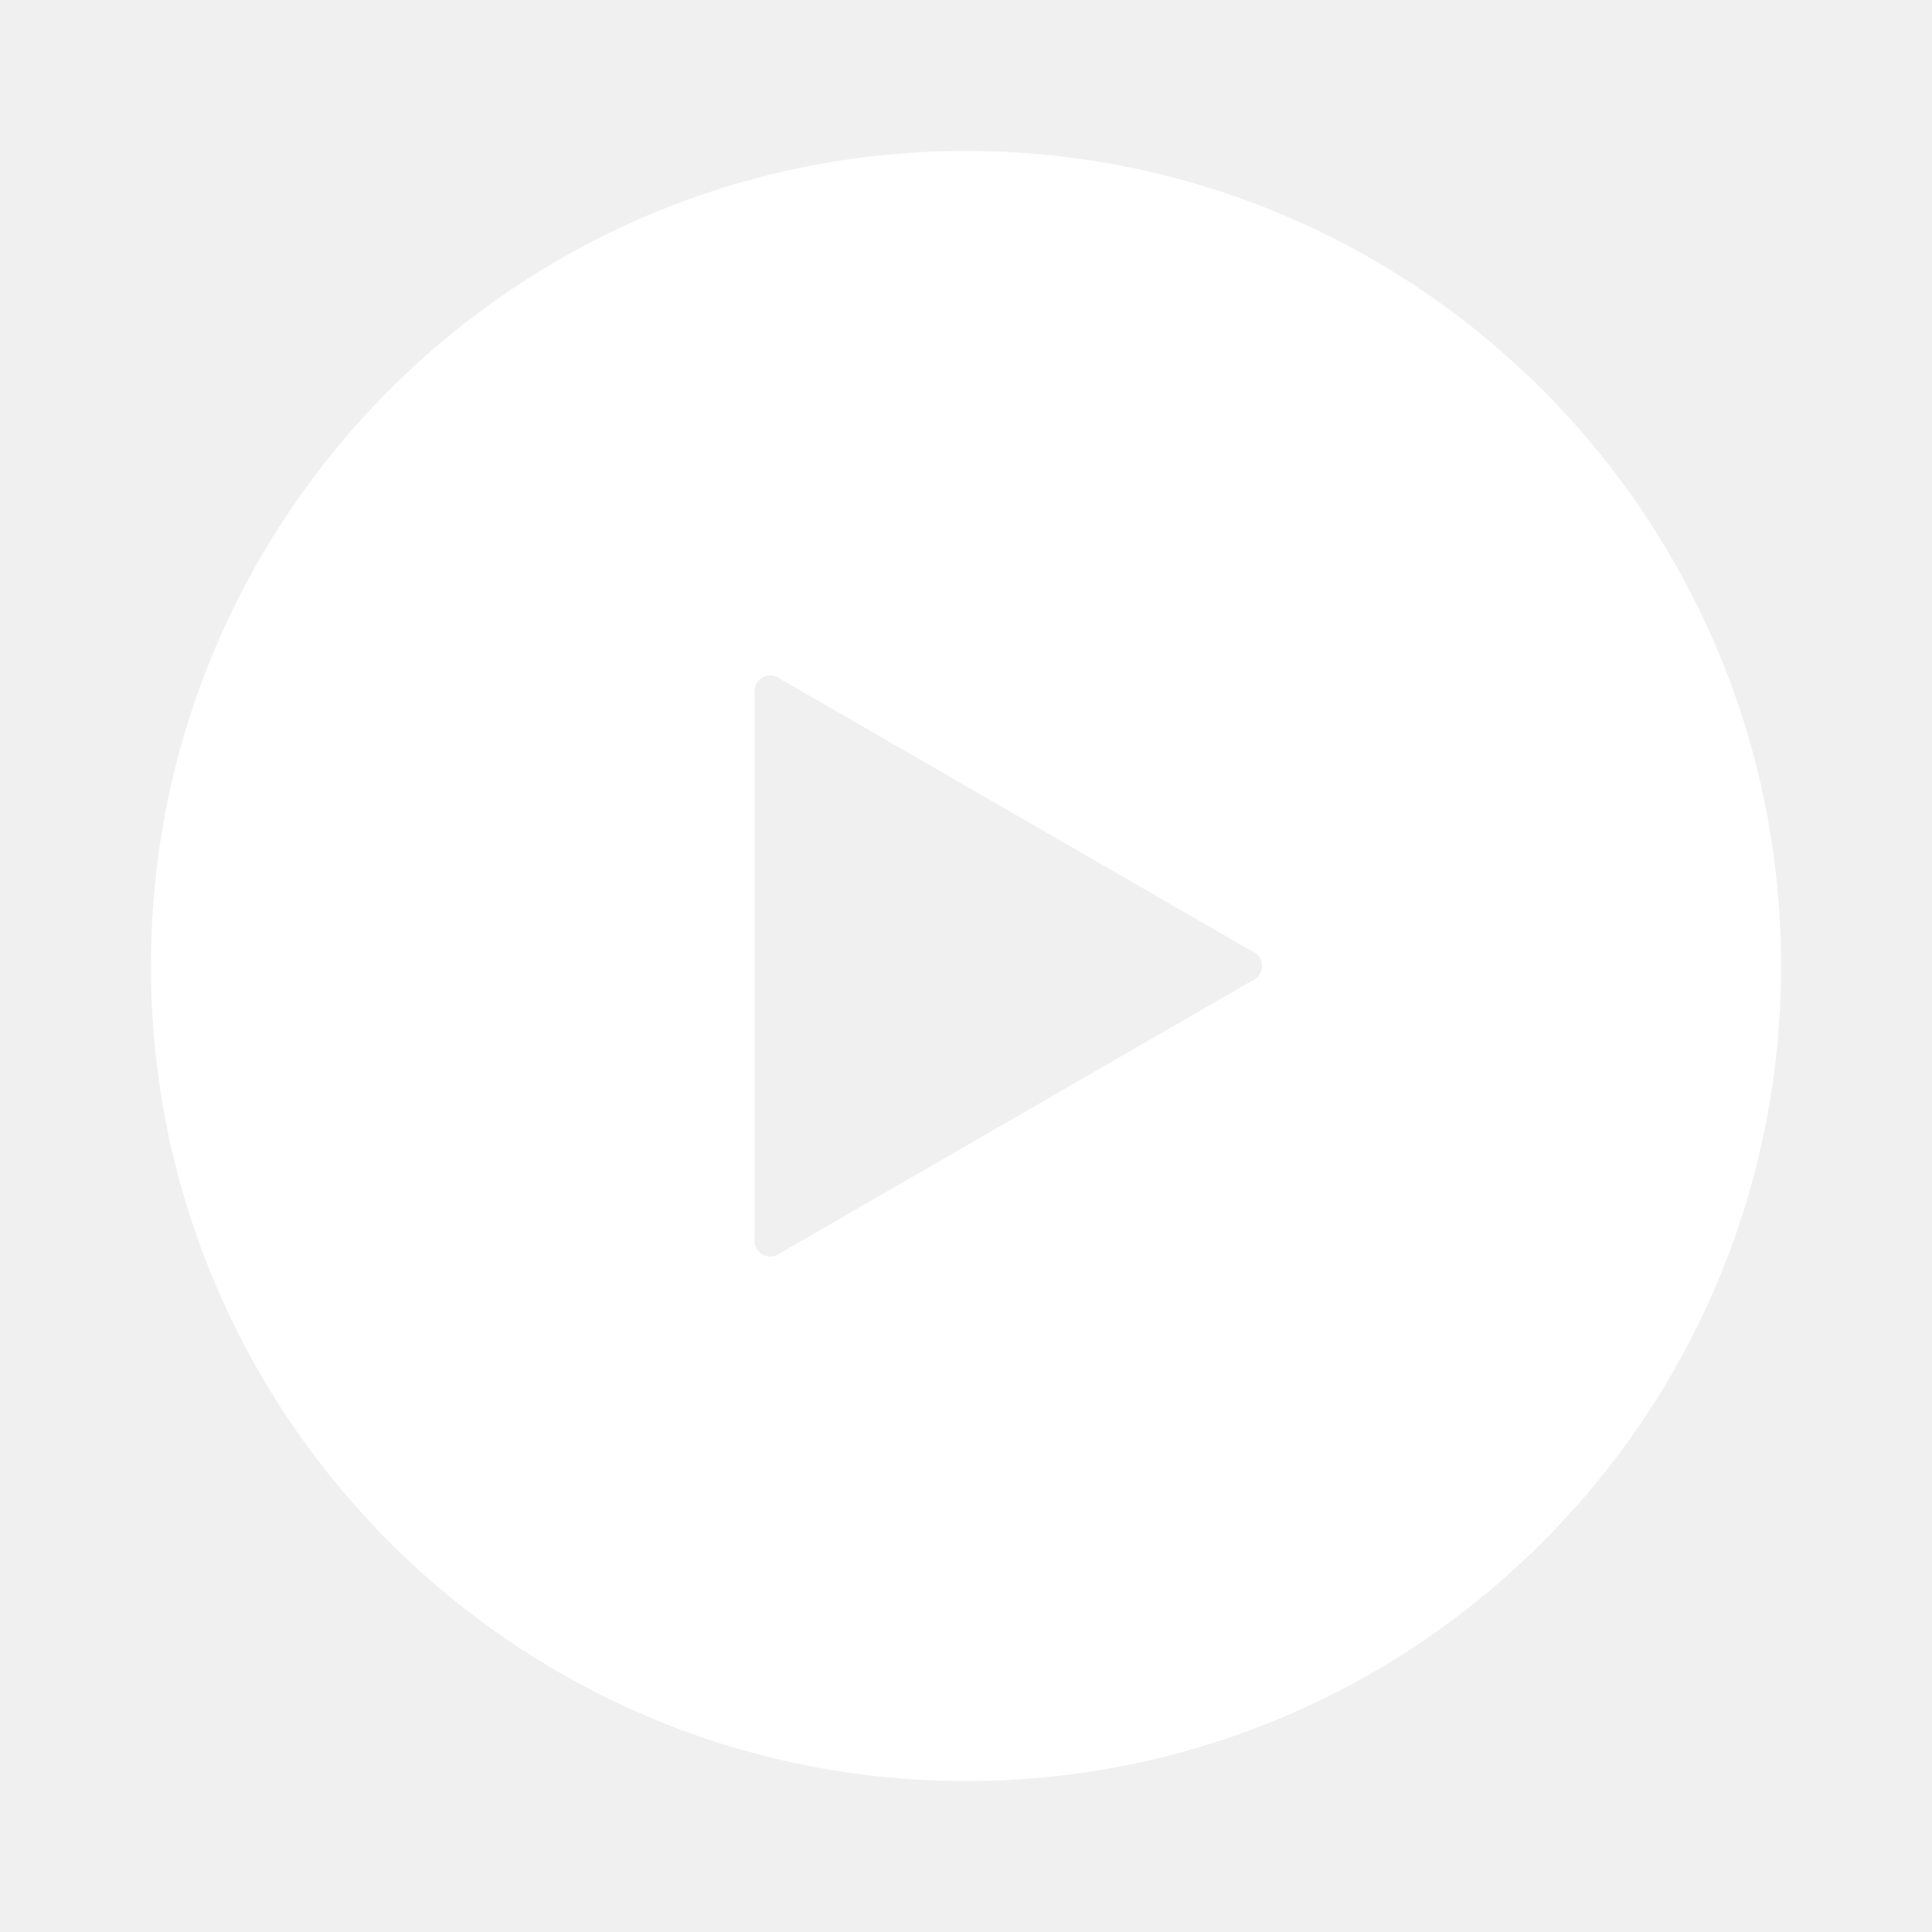
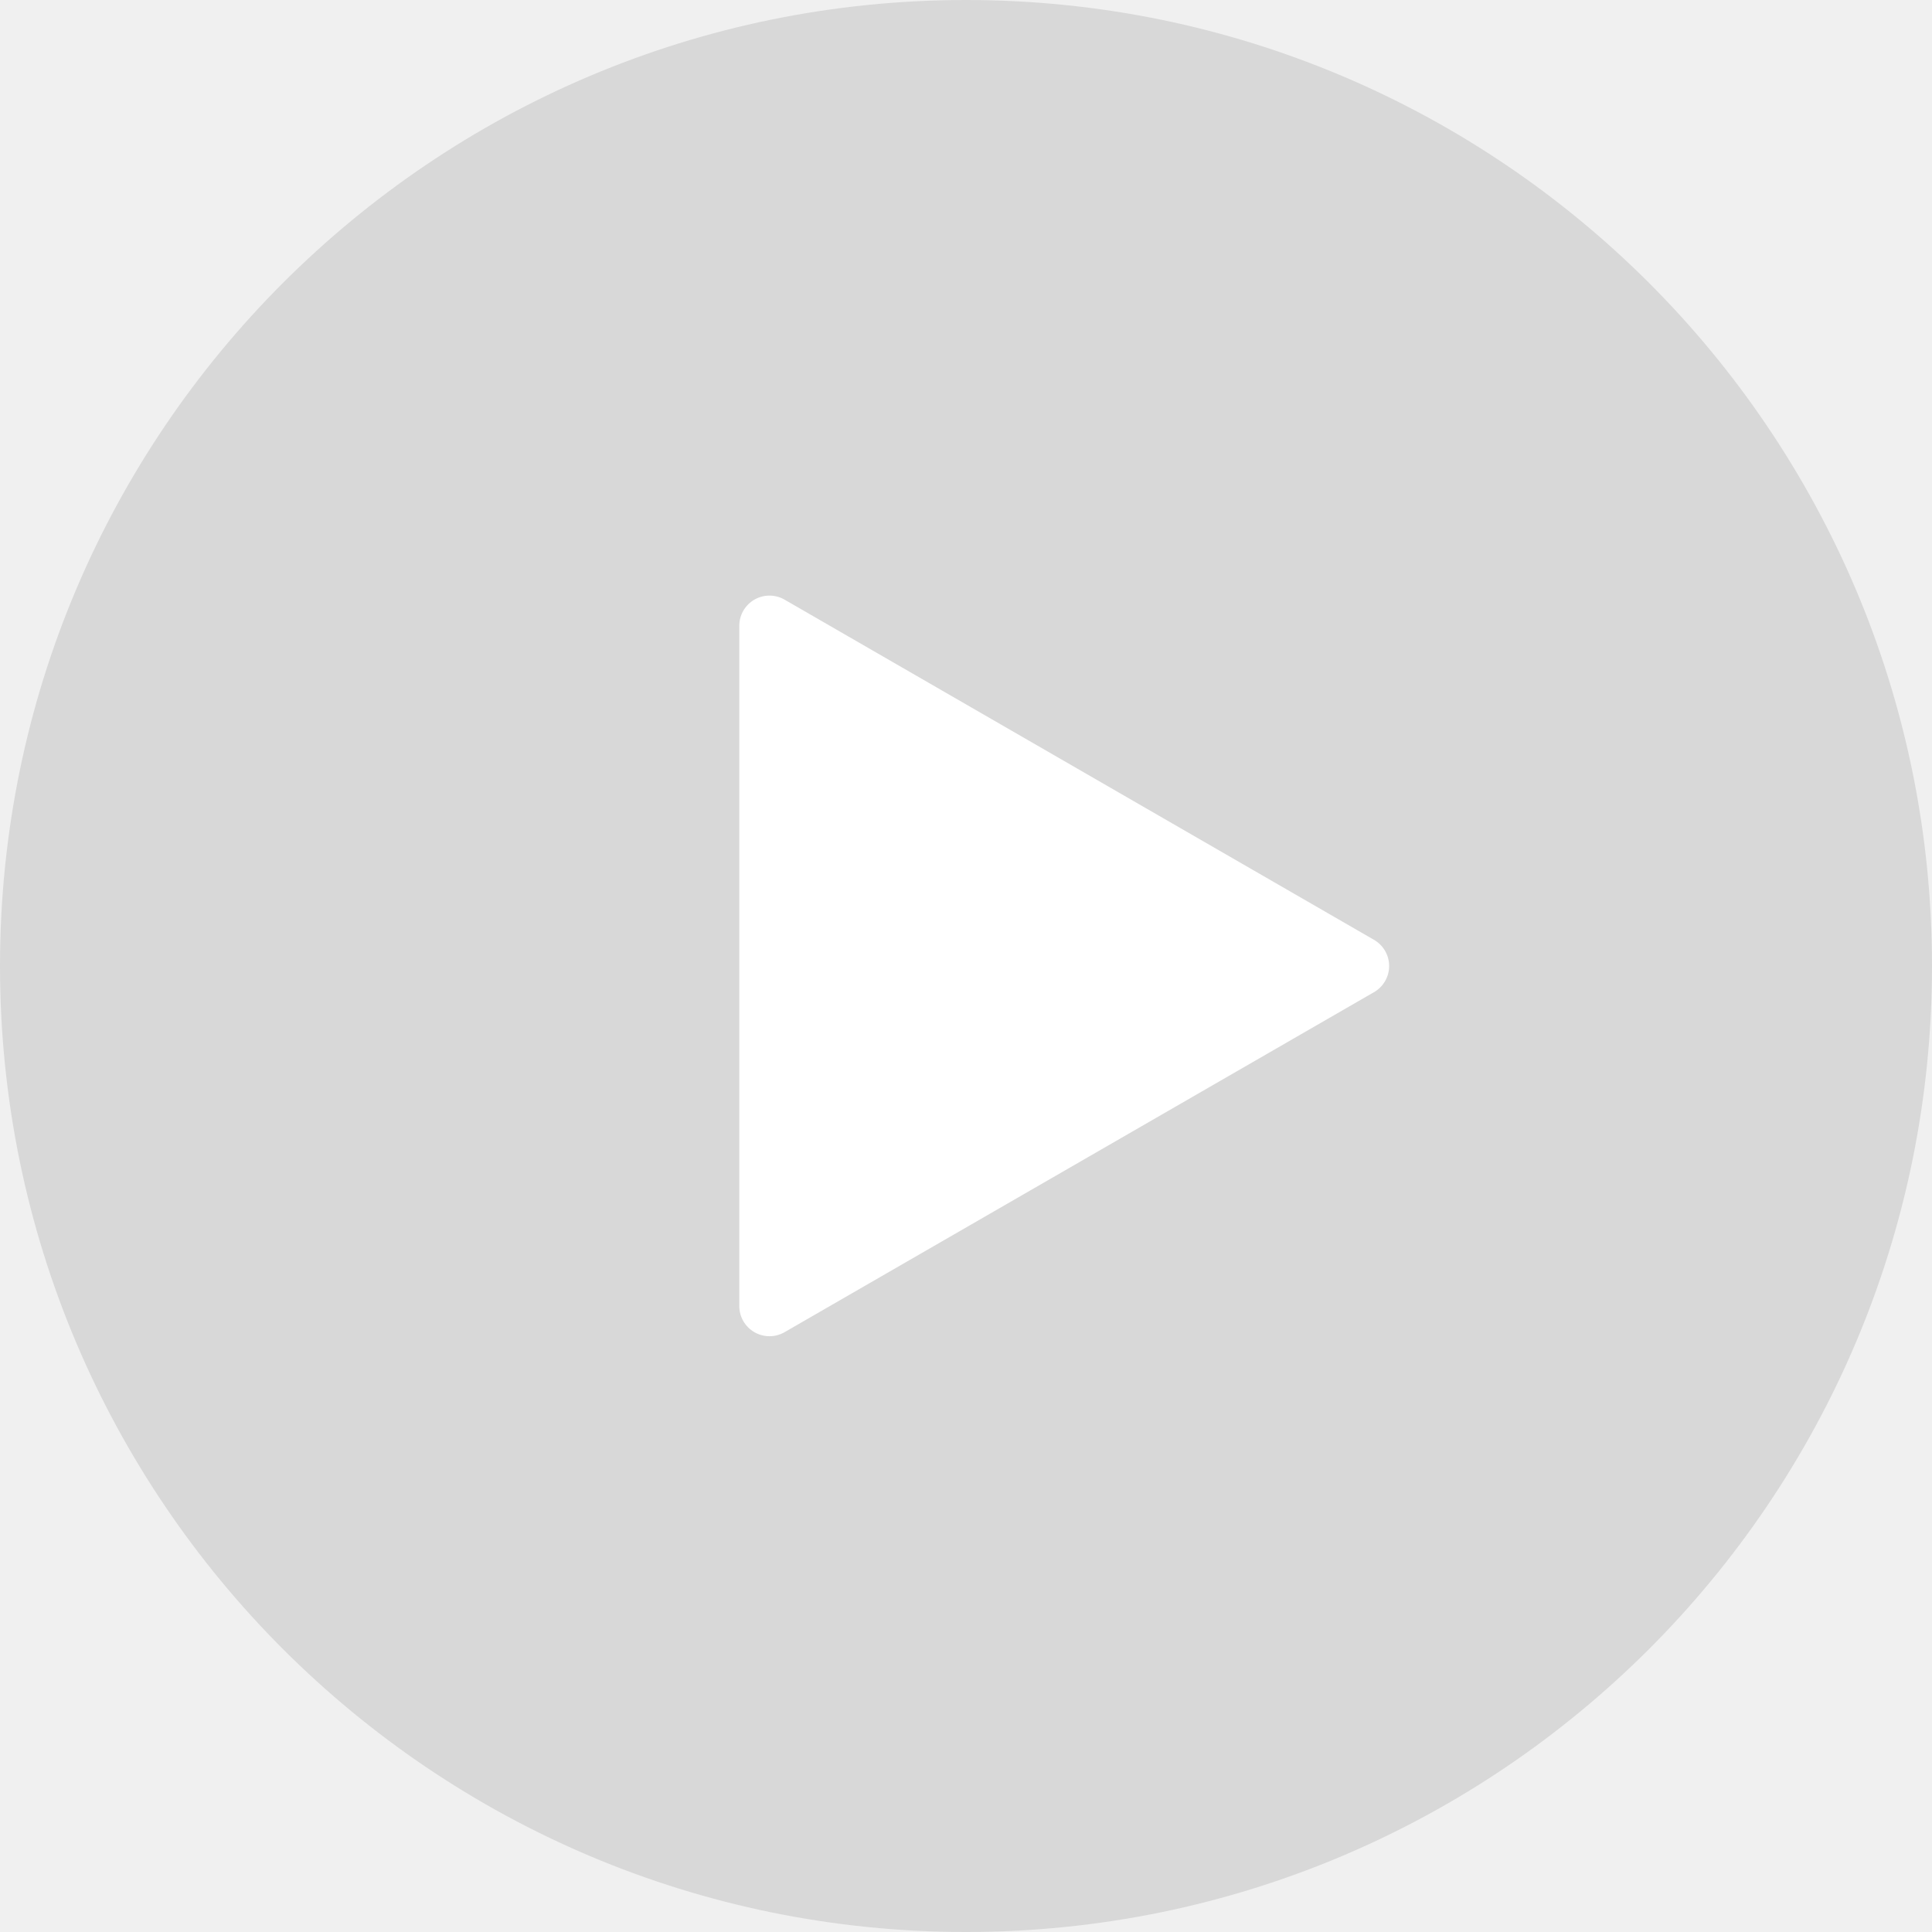
<svg xmlns="http://www.w3.org/2000/svg" viewBox="0 0 64 64">
-   <path fill="#fff" d="M32 5a27 27 0 1 0 27 27A27 27 0 0 0 32 5zm9.454 27.5l-15.588 9A.53.53 0 0 1 25 41V23a.53.53 0 0 1 .866-.5l15.588 9a.53.53 0 0 1 0 1z" />
+   <circle cx="32" cy="32" r="32" opacity=".1" />
+   <path fill="#fff" d="M24.49 20.73v22.54a1 1 0 0 0 1.5.86l19.52-11.26a1 1 0 0 0 0-1.74L26 19.87a1 1 0 0 0-1.51.86z" />
</svg>
